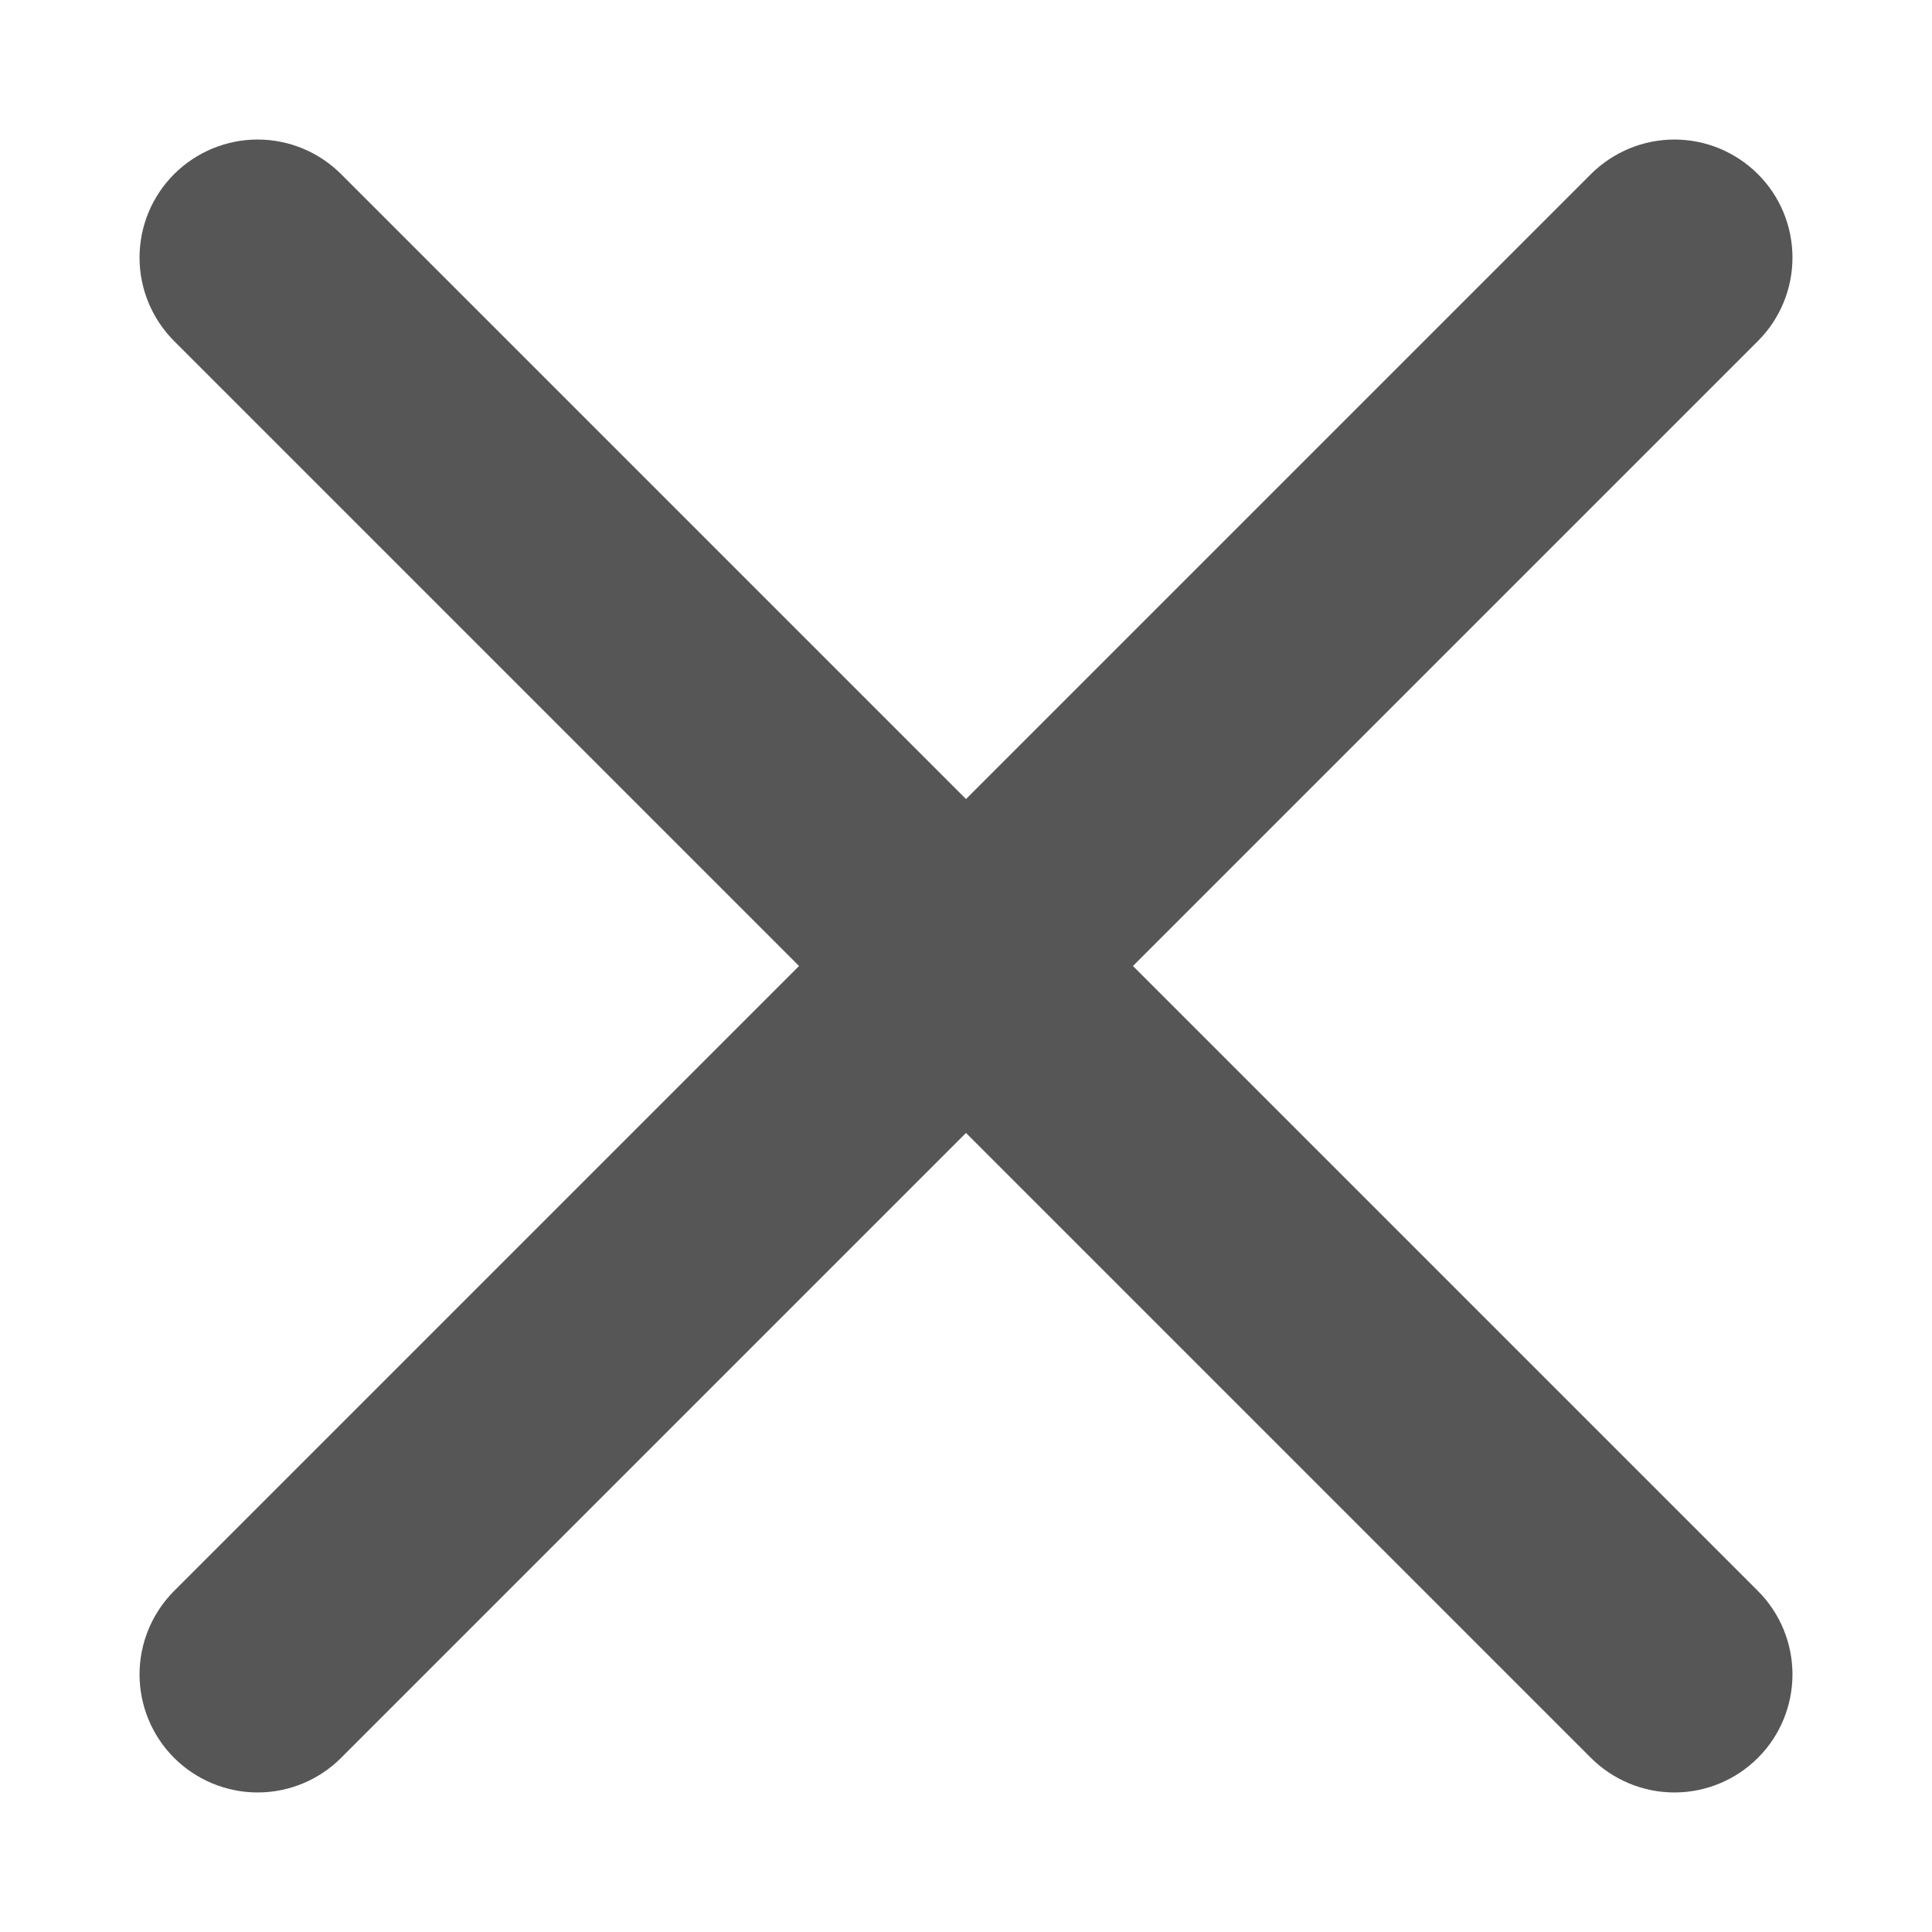
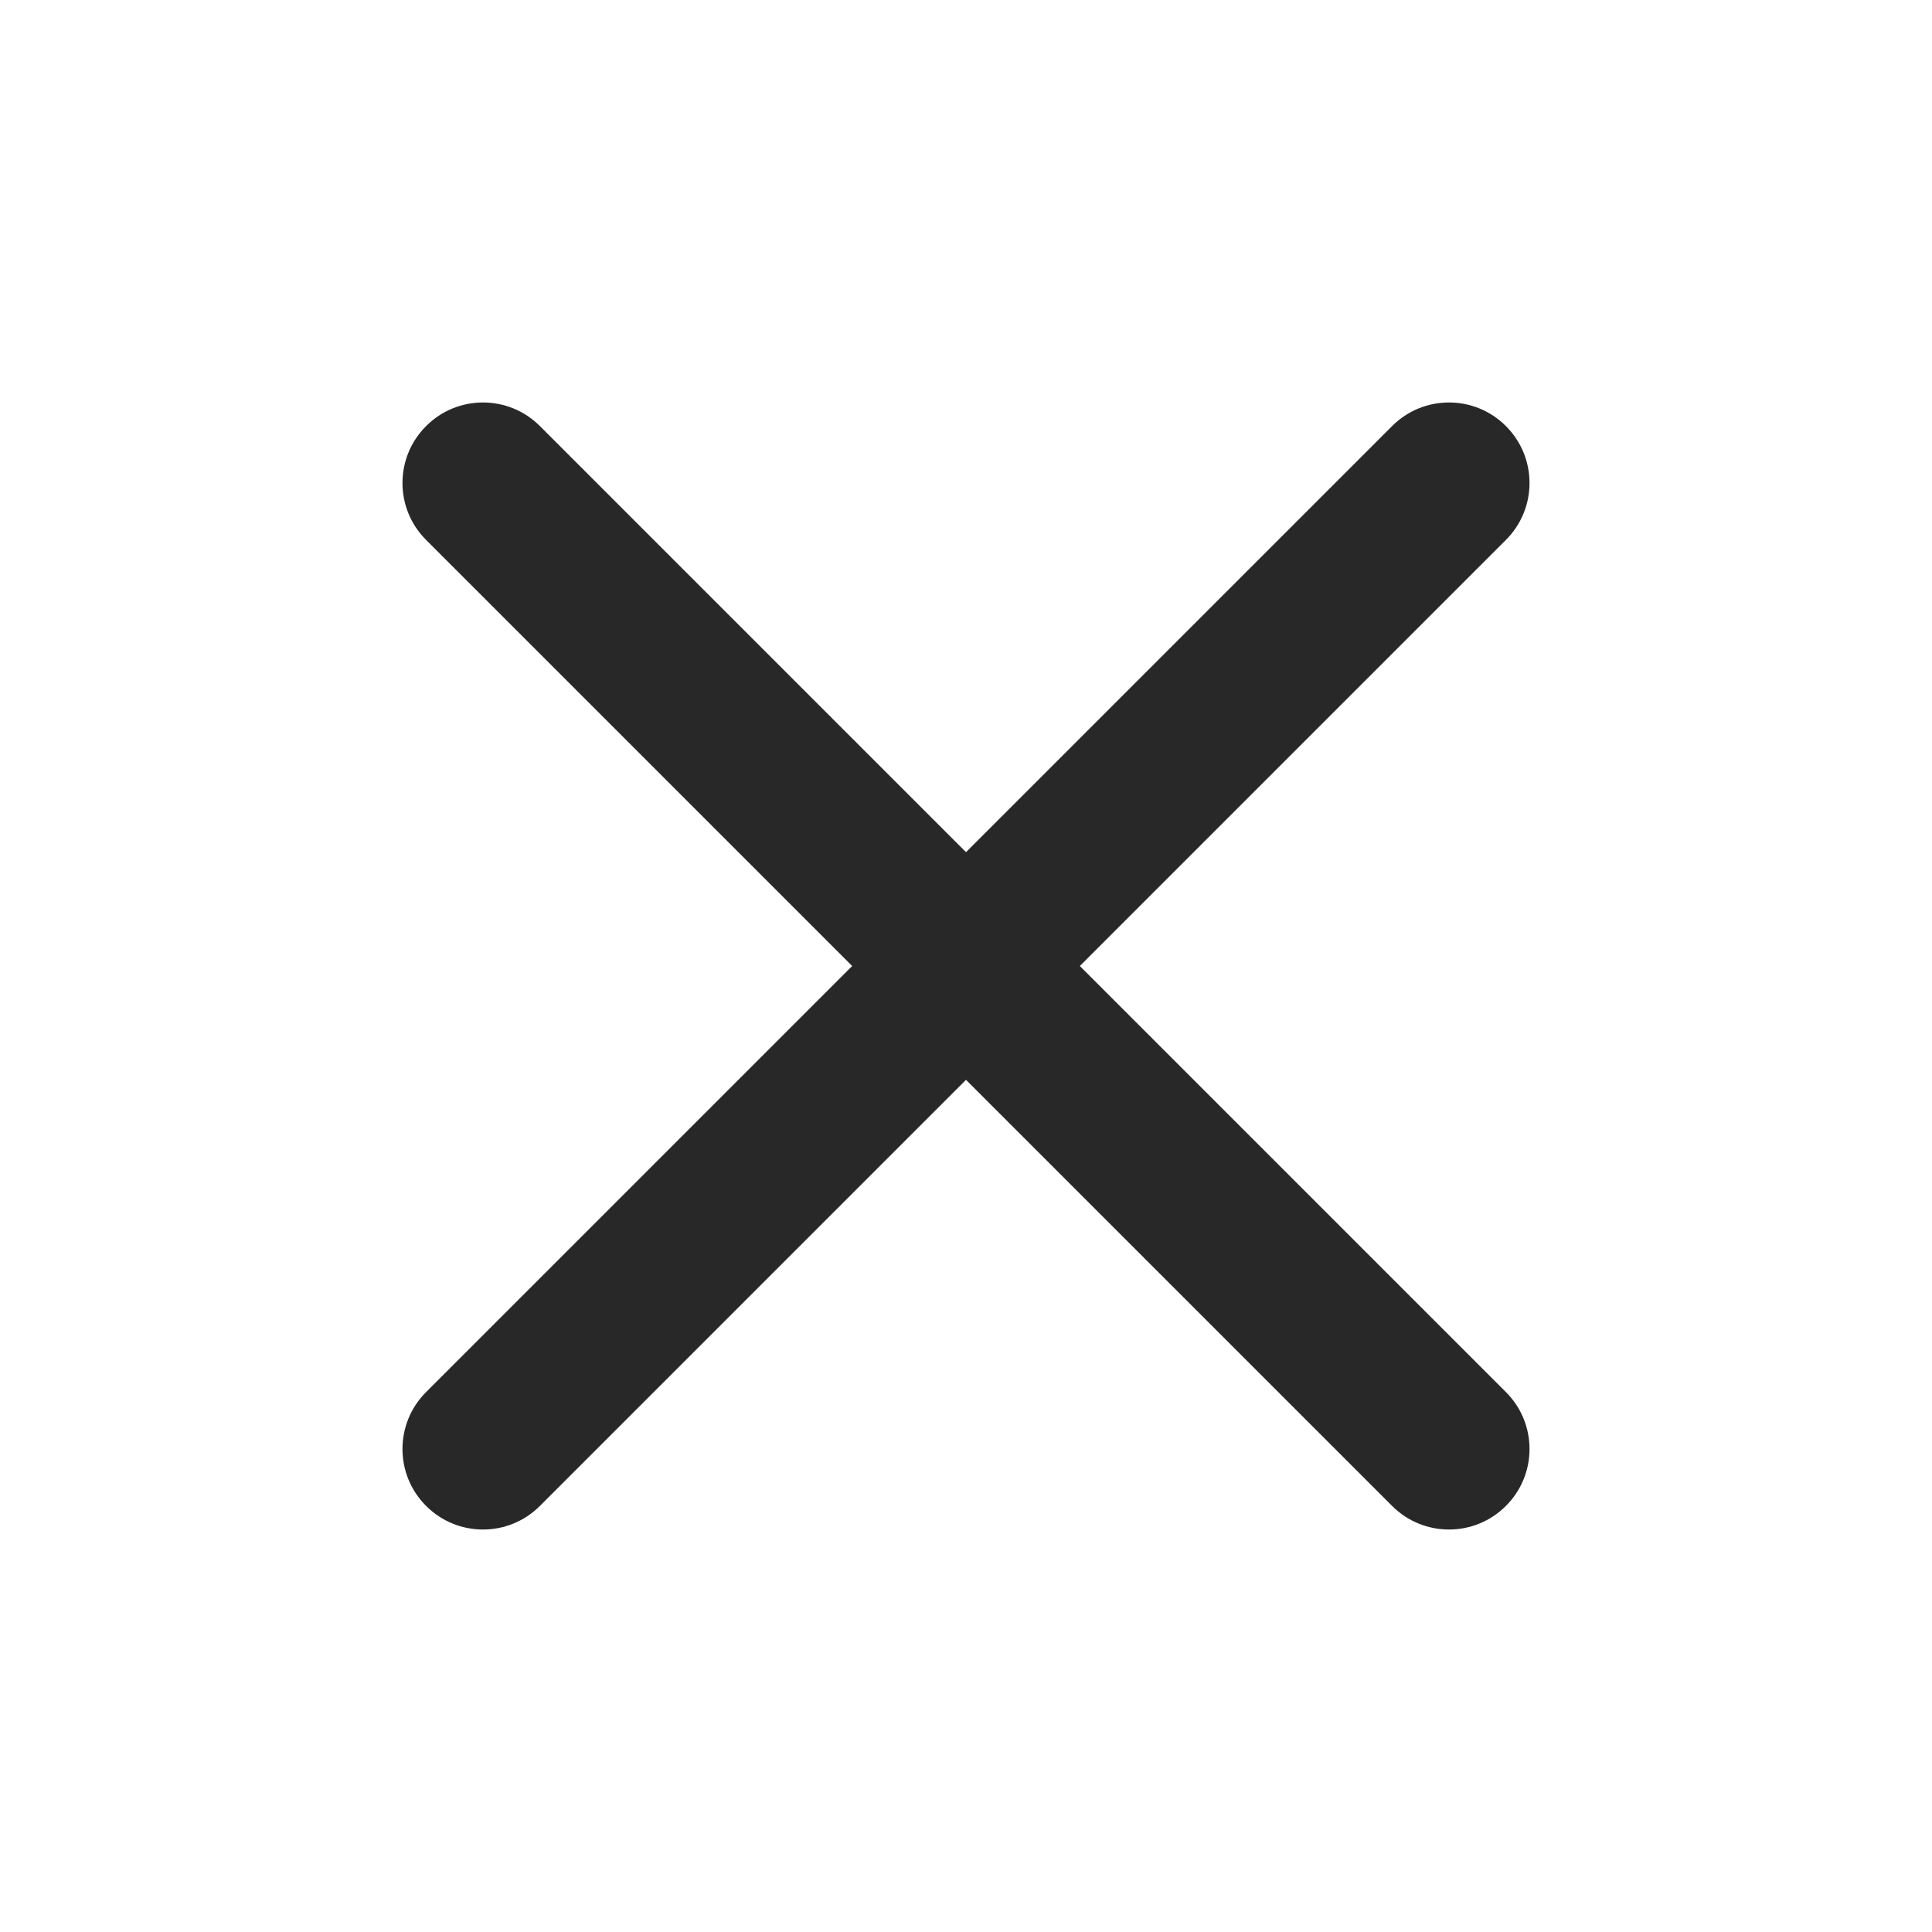
- <svg xmlns="http://www.w3.org/2000/svg" width="18" height="18" viewBox="0 0 18 18" fill="none">
-   <path d="M16.201 1.799L16.201 1.799C16.042 1.64 15.826 1.55 15.6 1.55C15.375 1.55 15.159 1.64 14.999 1.799L14.999 1.799L9 7.798L3.001 1.799L3.001 1.799C2.842 1.64 2.626 1.55 2.4 1.55C2.175 1.55 1.959 1.64 1.799 1.799L1.799 1.799C1.64 1.958 1.55 2.174 1.55 2.4C1.55 2.625 1.64 2.841 1.799 3.001L1.799 3.001L7.798 9L1.799 14.999L1.799 14.999C1.64 15.159 1.55 15.375 1.55 15.6C1.55 15.825 1.64 16.042 1.799 16.201L1.799 16.201C1.959 16.36 2.175 16.45 2.4 16.45C2.626 16.45 2.842 16.36 3.001 16.201L3.001 16.201L9 10.202L14.999 16.201L14.999 16.201C15.159 16.36 15.375 16.45 15.6 16.45C15.826 16.45 16.042 16.36 16.201 16.201L16.201 16.201C16.361 16.042 16.45 15.825 16.45 15.6C16.45 15.375 16.361 15.159 16.201 14.999L16.201 14.999L10.202 9L16.201 3.001L16.201 3.001C16.361 2.841 16.45 2.625 16.45 2.4C16.45 2.174 16.361 1.958 16.201 1.799Z" fill="#565656" stroke="#565656" stroke-width="0.5" />
+ <svg xmlns="http://www.w3.org/2000/svg" width="24" height="24" viewBox="0 0 24 24" fill="none">
+   <path fill-rule="evenodd" clip-rule="evenodd" d="M18.707 5.293C19.098 5.683 19.098 6.317 18.707 6.707L6.707 18.707C6.317 19.098 5.683 19.098 5.293 18.707C4.902 18.317 4.902 17.683 5.293 17.293L17.293 5.293C17.683 4.902 18.317 4.902 18.707 5.293Z" fill="#282828" />
+   <path fill-rule="evenodd" clip-rule="evenodd" d="M5.293 5.293C5.683 4.902 6.317 4.902 6.707 5.293L18.707 17.293C19.098 17.683 19.098 18.317 18.707 18.707C18.317 19.098 17.683 19.098 17.293 18.707L5.293 6.707C4.902 6.317 4.902 5.683 5.293 5.293Z" fill="#282828" />
</svg>
